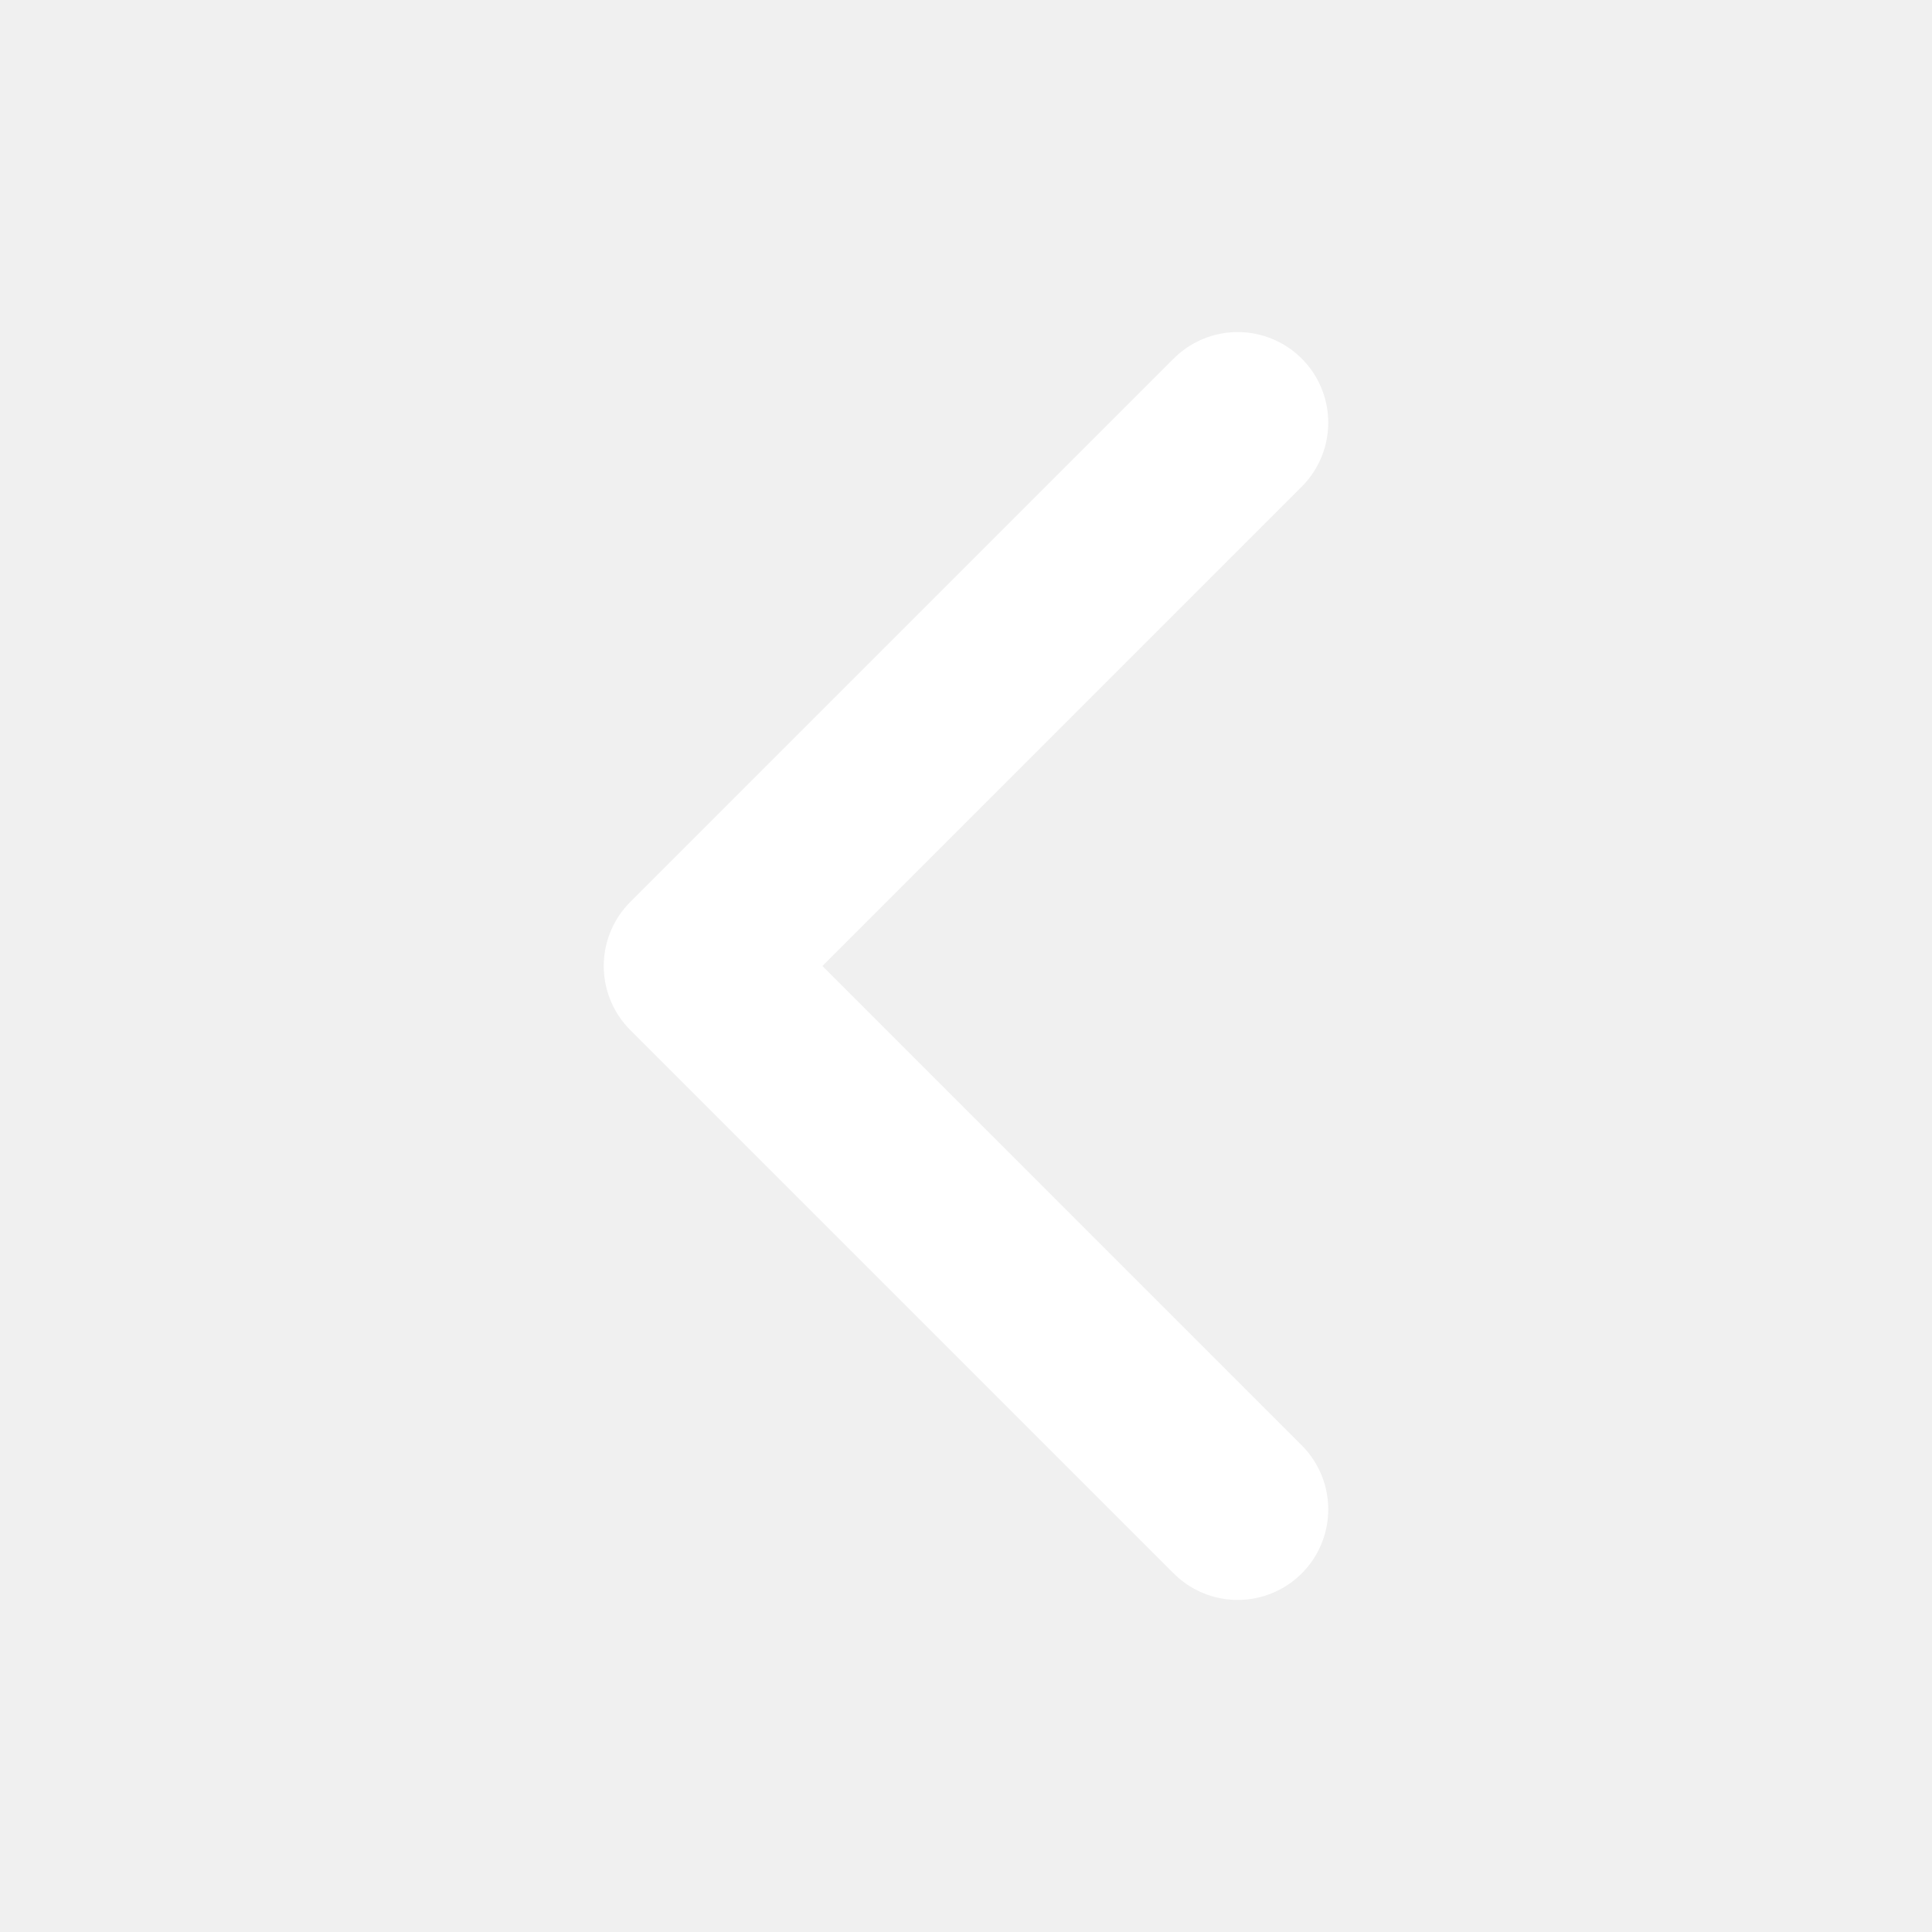
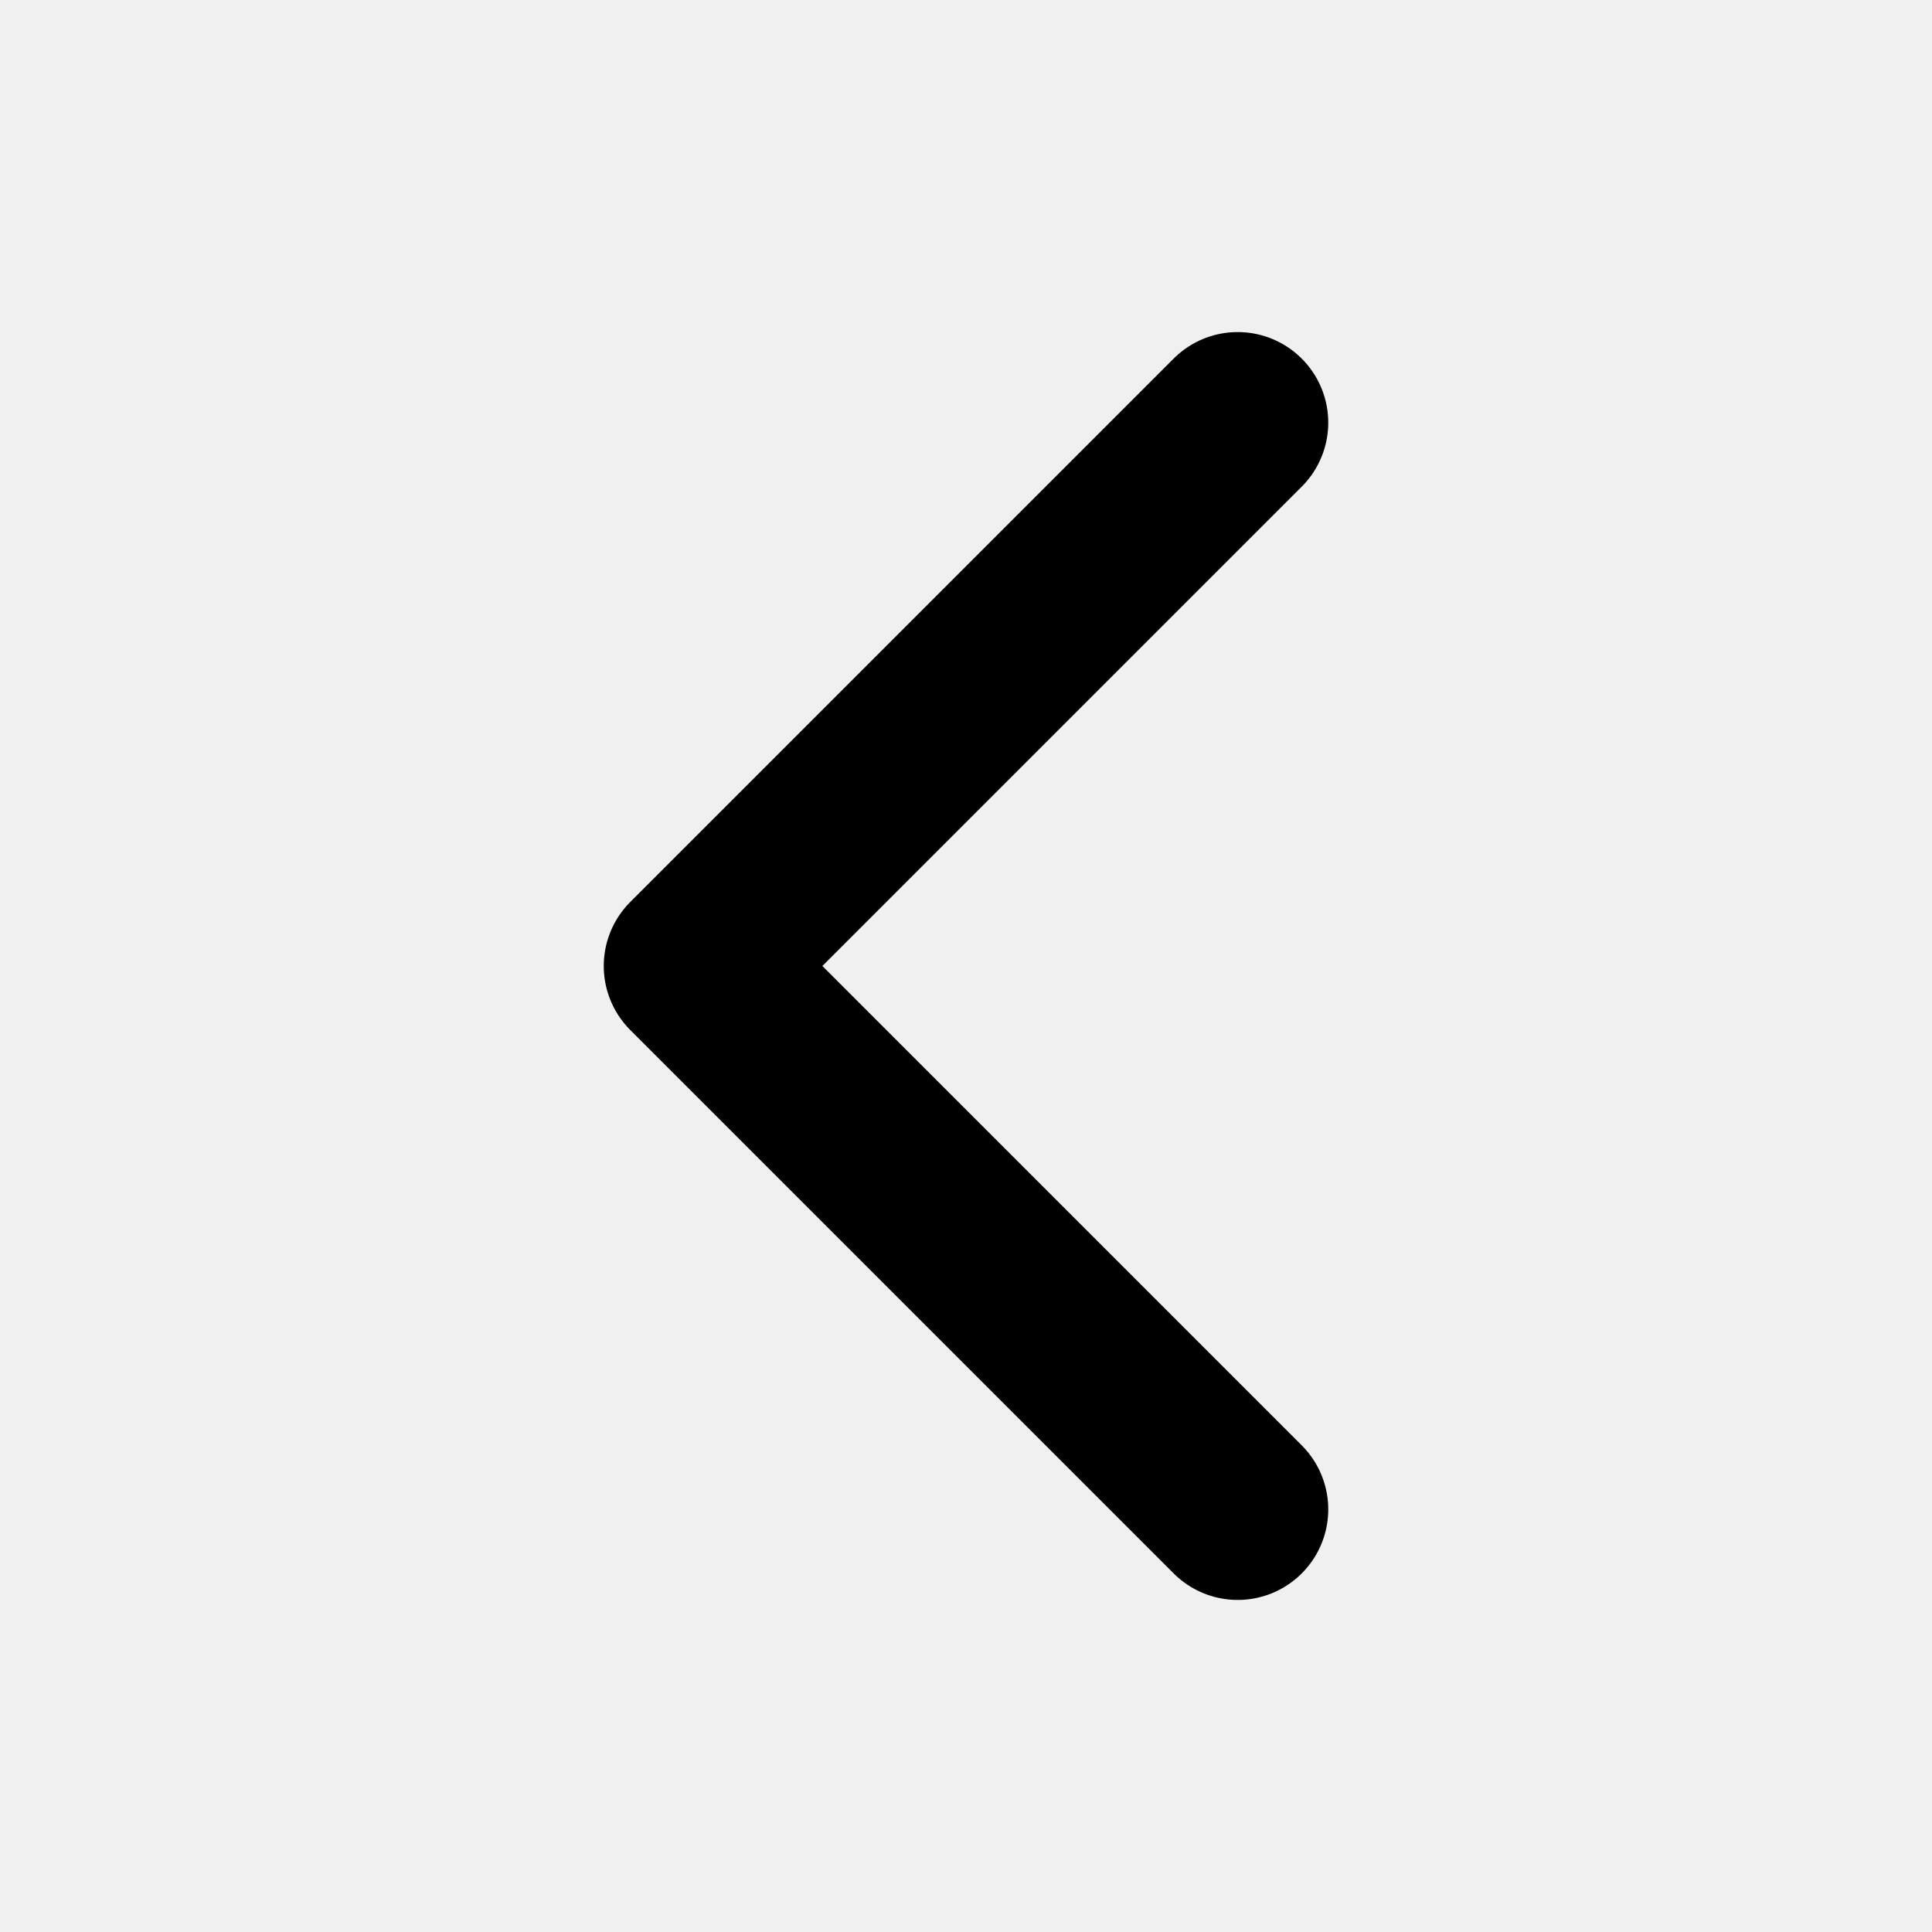
<svg xmlns="http://www.w3.org/2000/svg" class="ionicon" viewBox="0 0 512 512">
-   <path fill="none" stroke="#fff" stroke-linecap="round" stroke-linejoin="round" stroke-width="48" d="M328 112L184 256l144 144" />
+   <path fill="none" stroke="currentColor" stroke-linecap="round" stroke-linejoin="round" stroke-width="48" d="M328 112L184 256l144 144" />
</svg>
